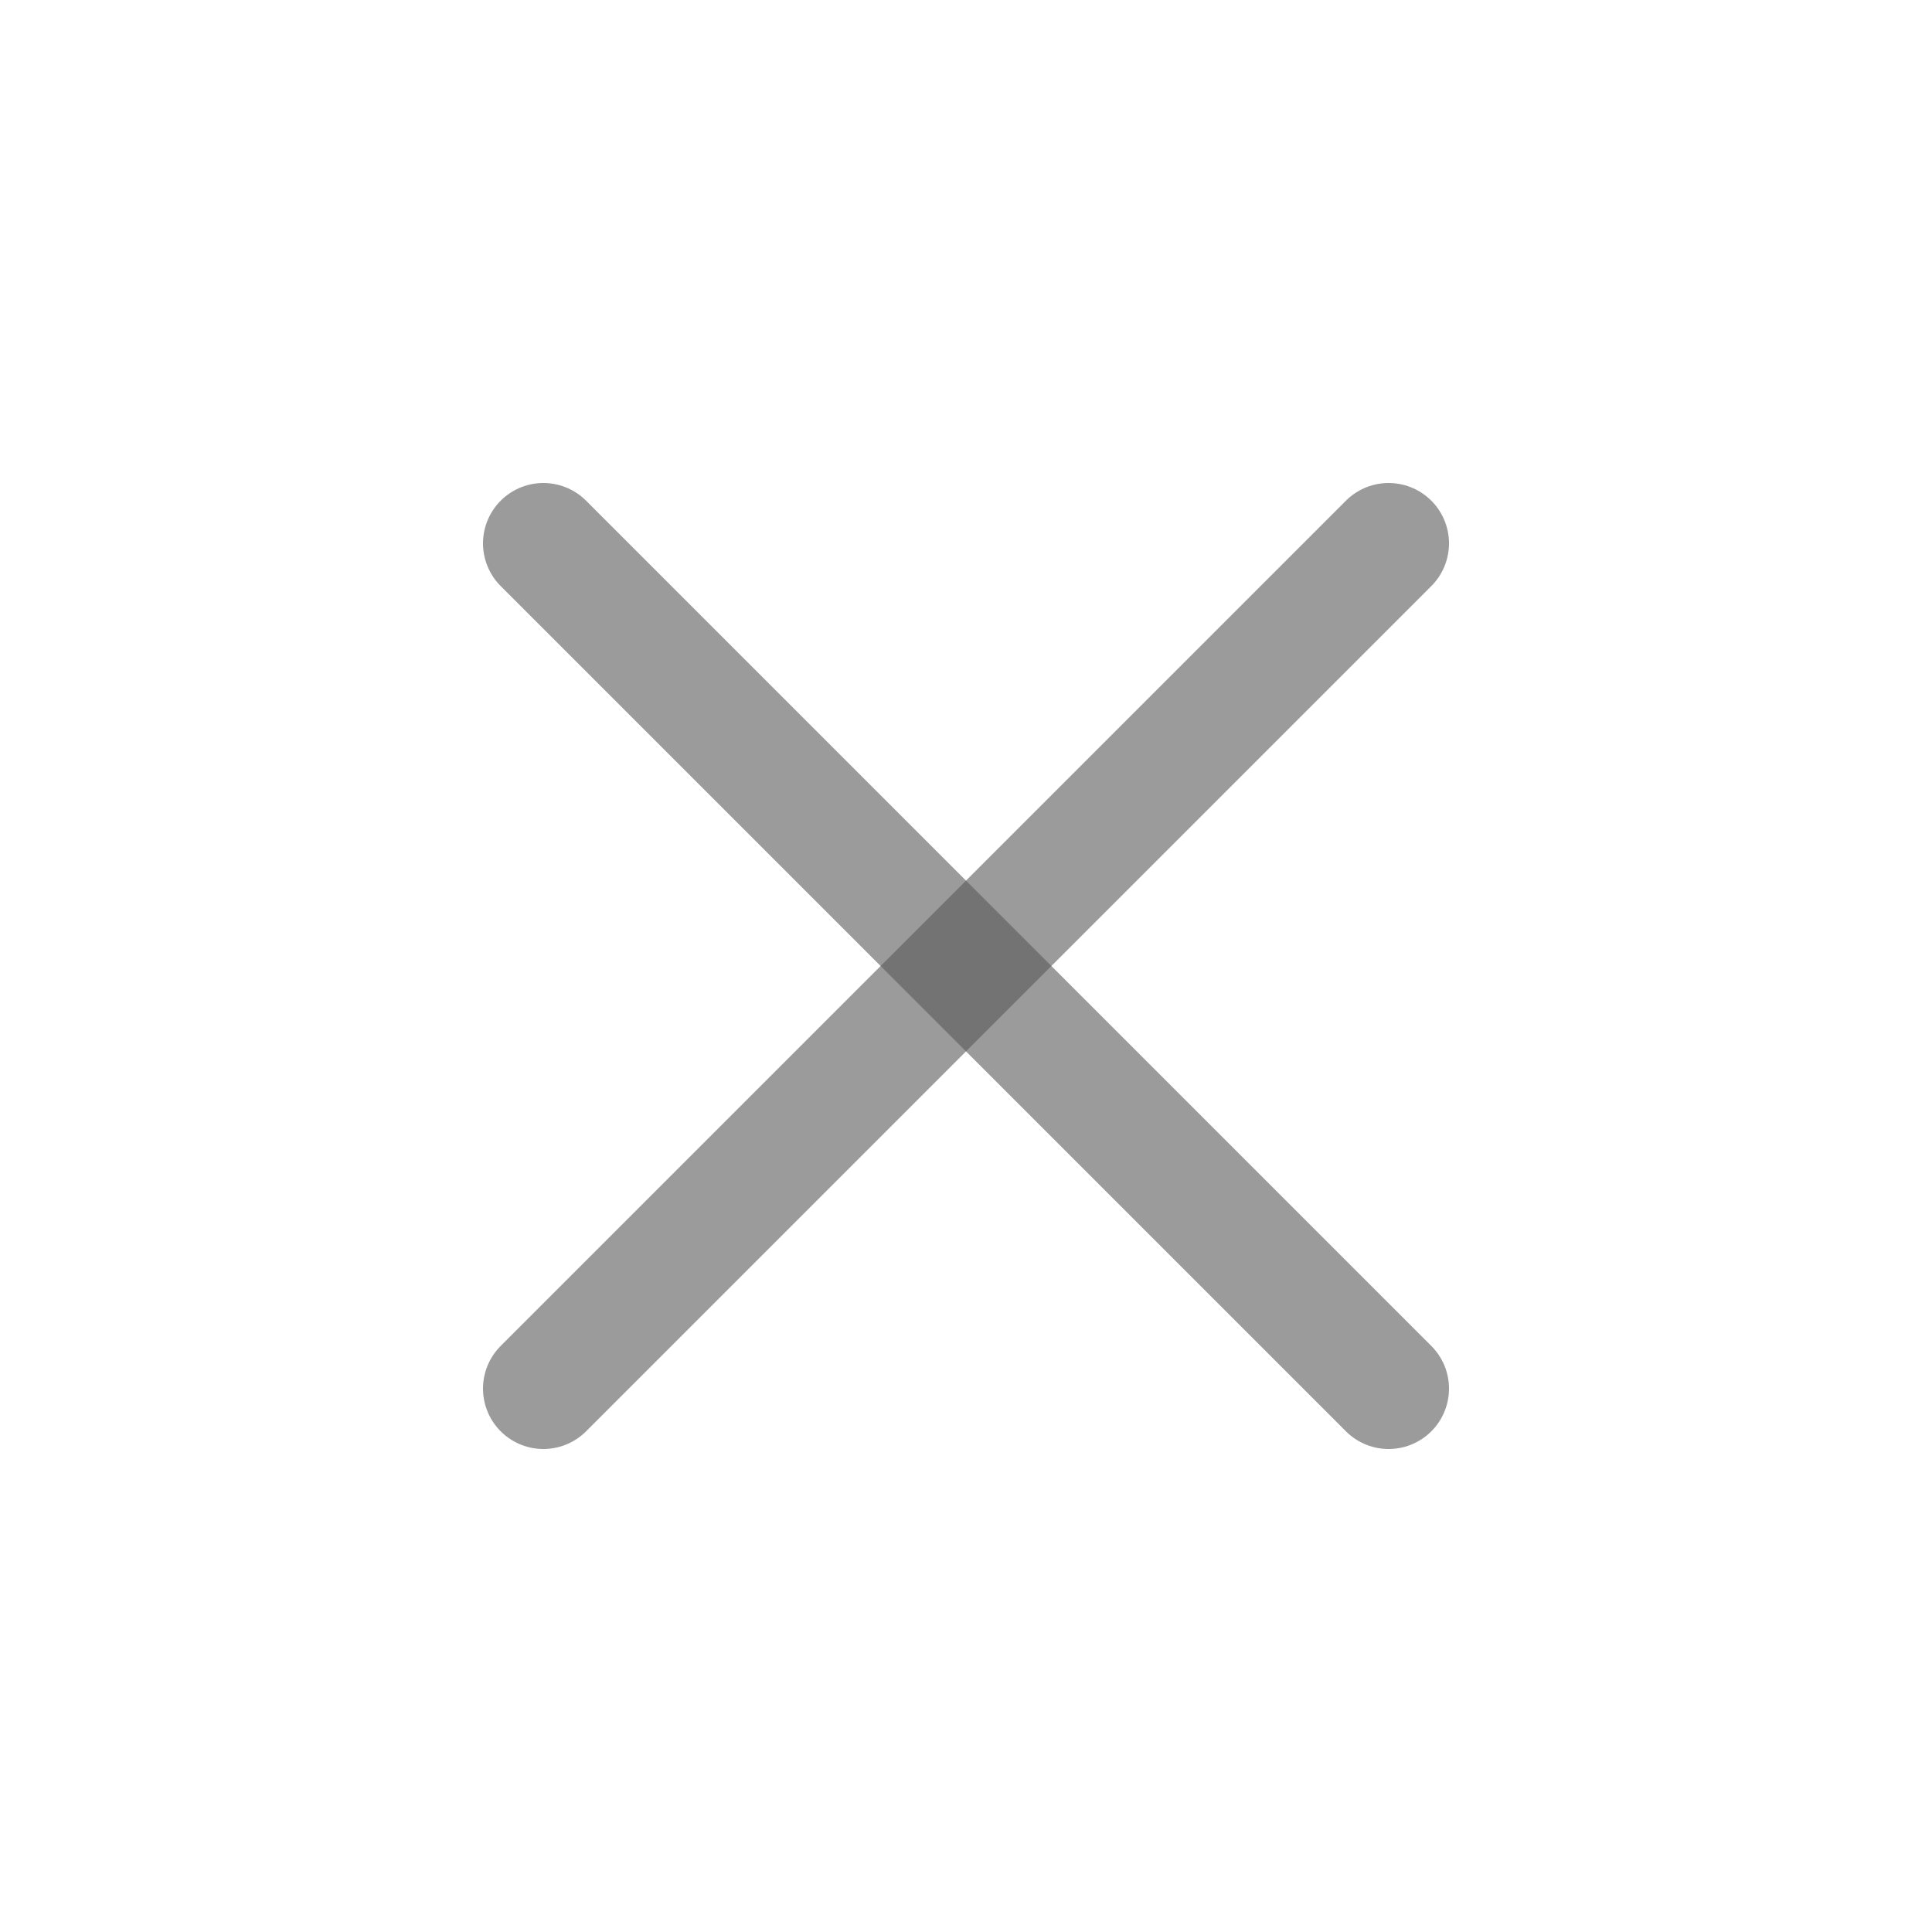
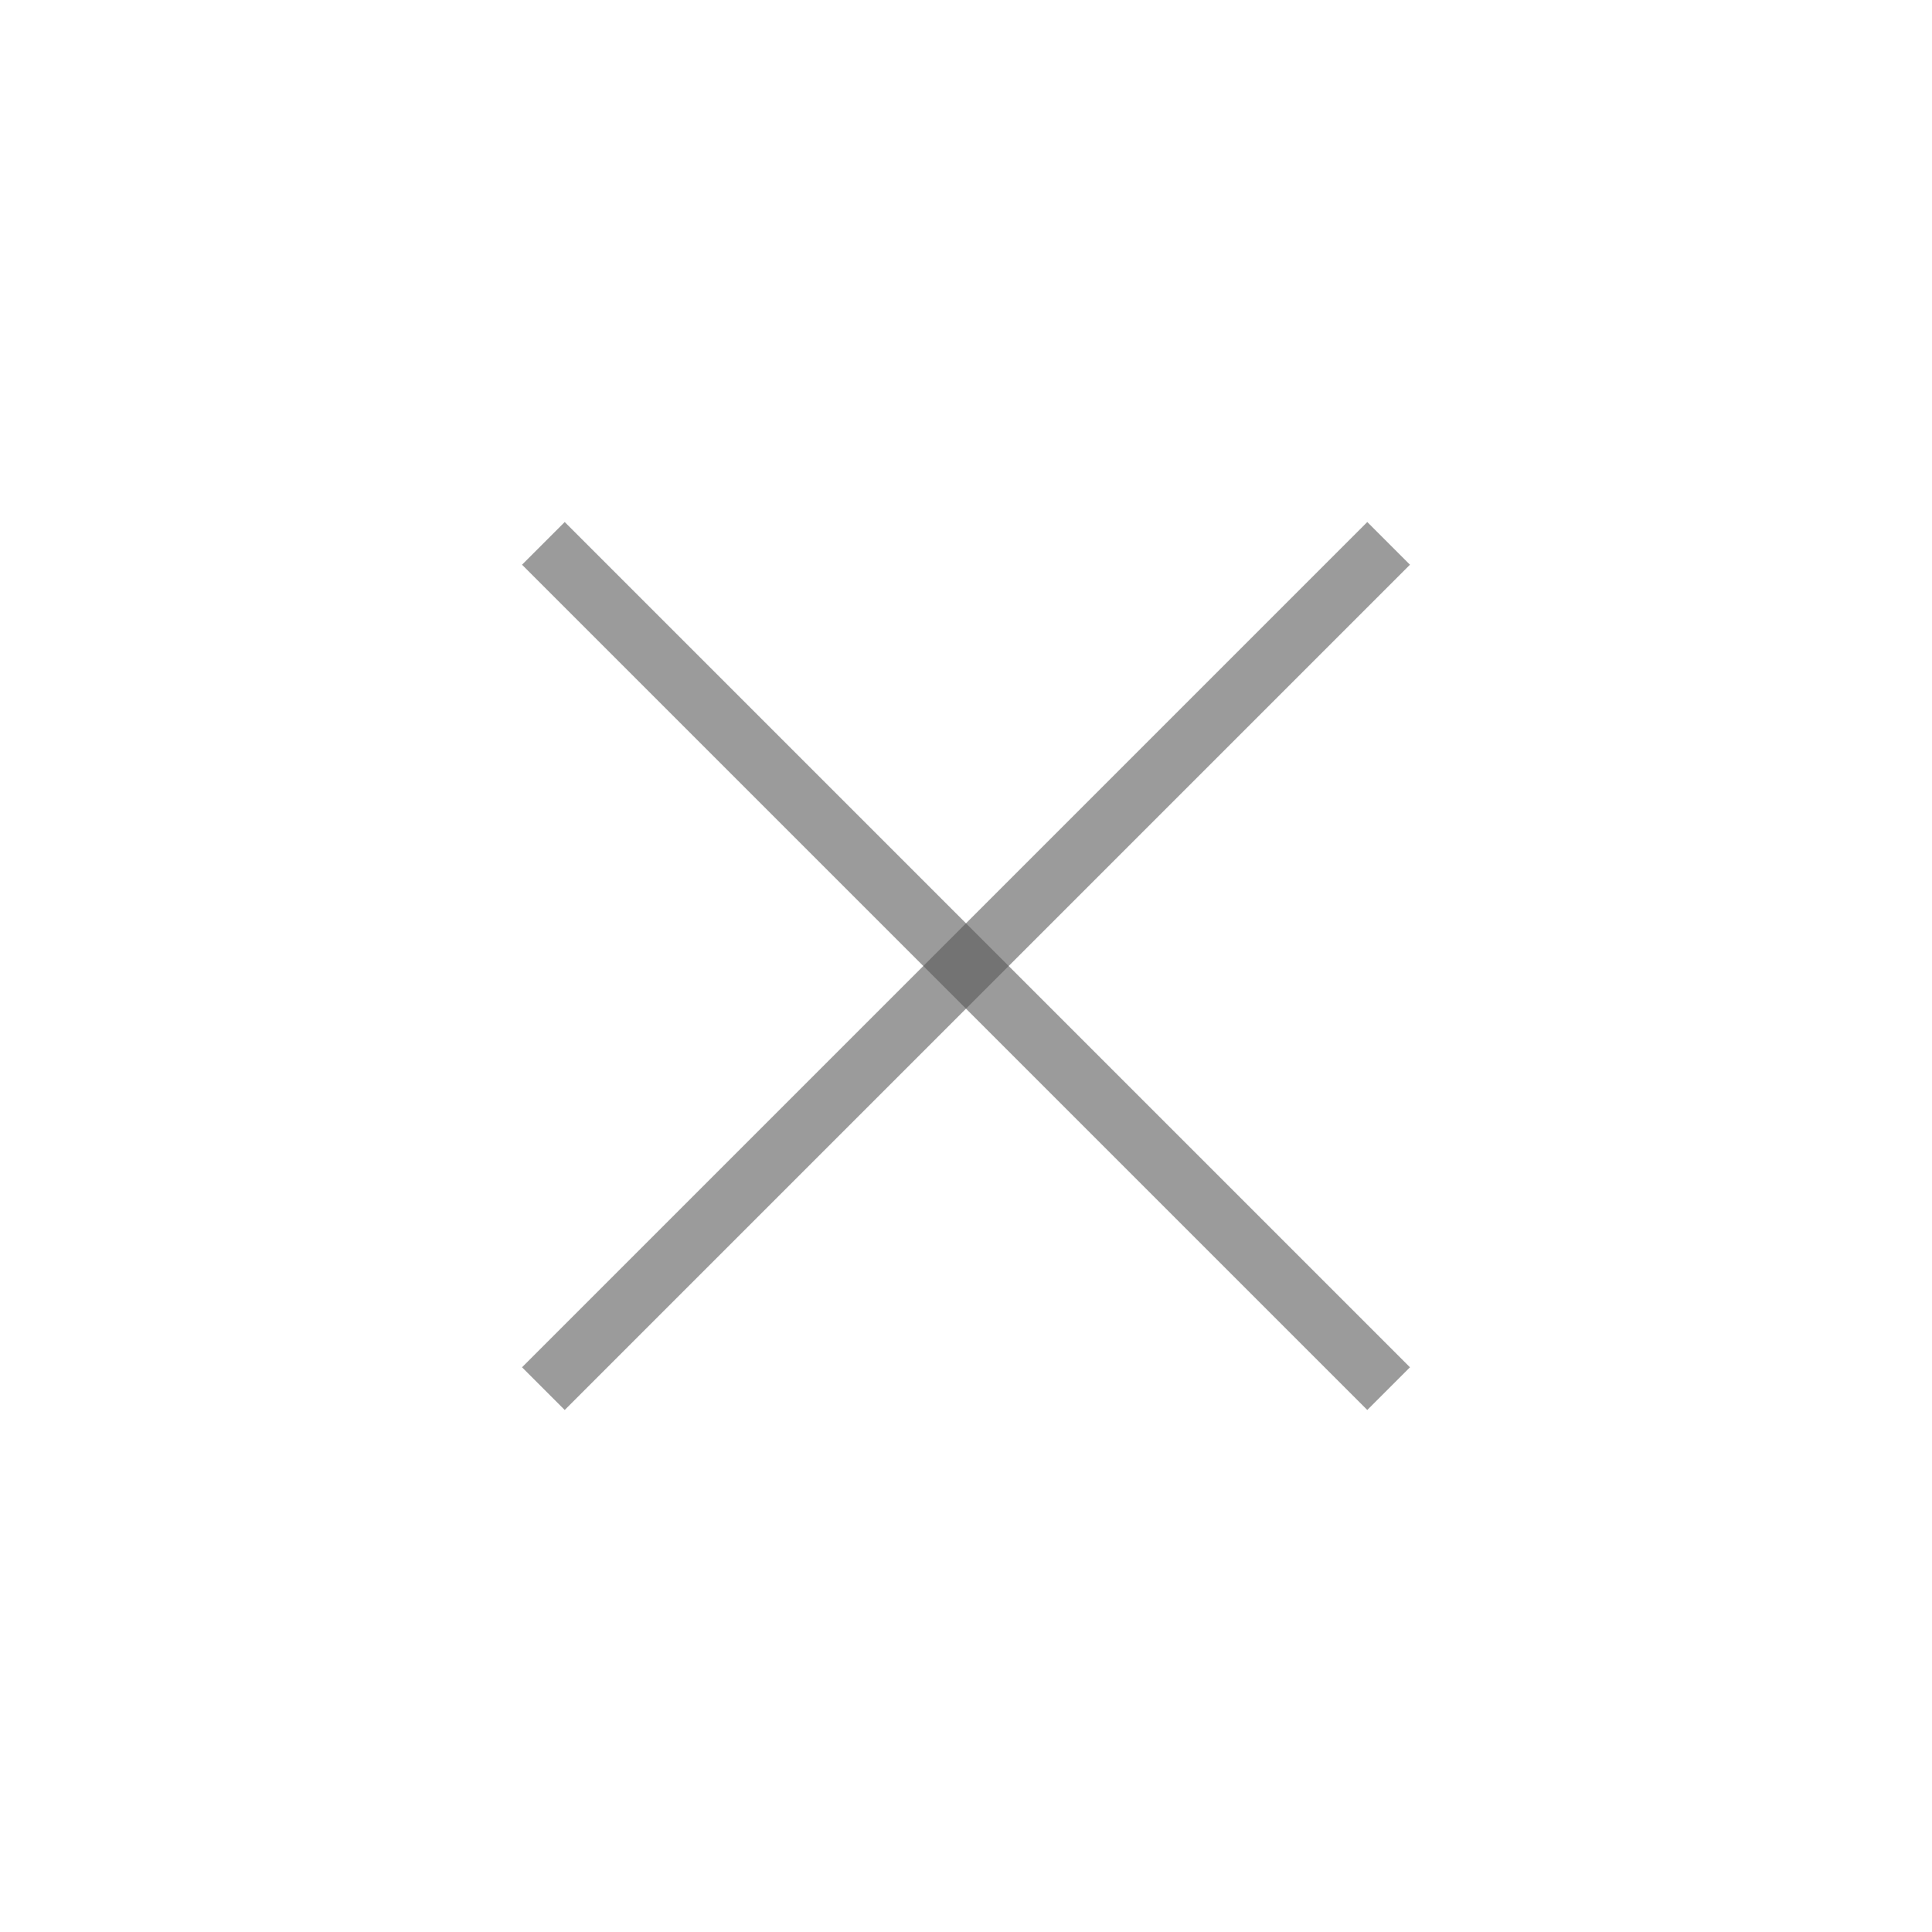
<svg xmlns="http://www.w3.org/2000/svg" width="32" height="32" viewBox="0 0 32 32" fill="none">
-   <path d="M23 23L9 9" stroke="#585858" stroke-opacity="0.6" stroke-width="2" stroke-linecap="round" stroke-linejoin="round" />
-   <path d="M23 9L9 23" stroke="#585858" stroke-opacity="0.6" stroke-width="2" stroke-linecap="round" stroke-linejoin="round" />
+   <path d="M23 23L9 9" stroke="#585858" stroke-opacity="0.6" strokeWidth="2" strokeLinecap="round" strokeLinejoin="round" />
+   <path d="M23 9L9 23" stroke="#585858" stroke-opacity="0.6" strokeWidth="2" strokeLinecap="round" strokeLinejoin="round" />
</svg>
